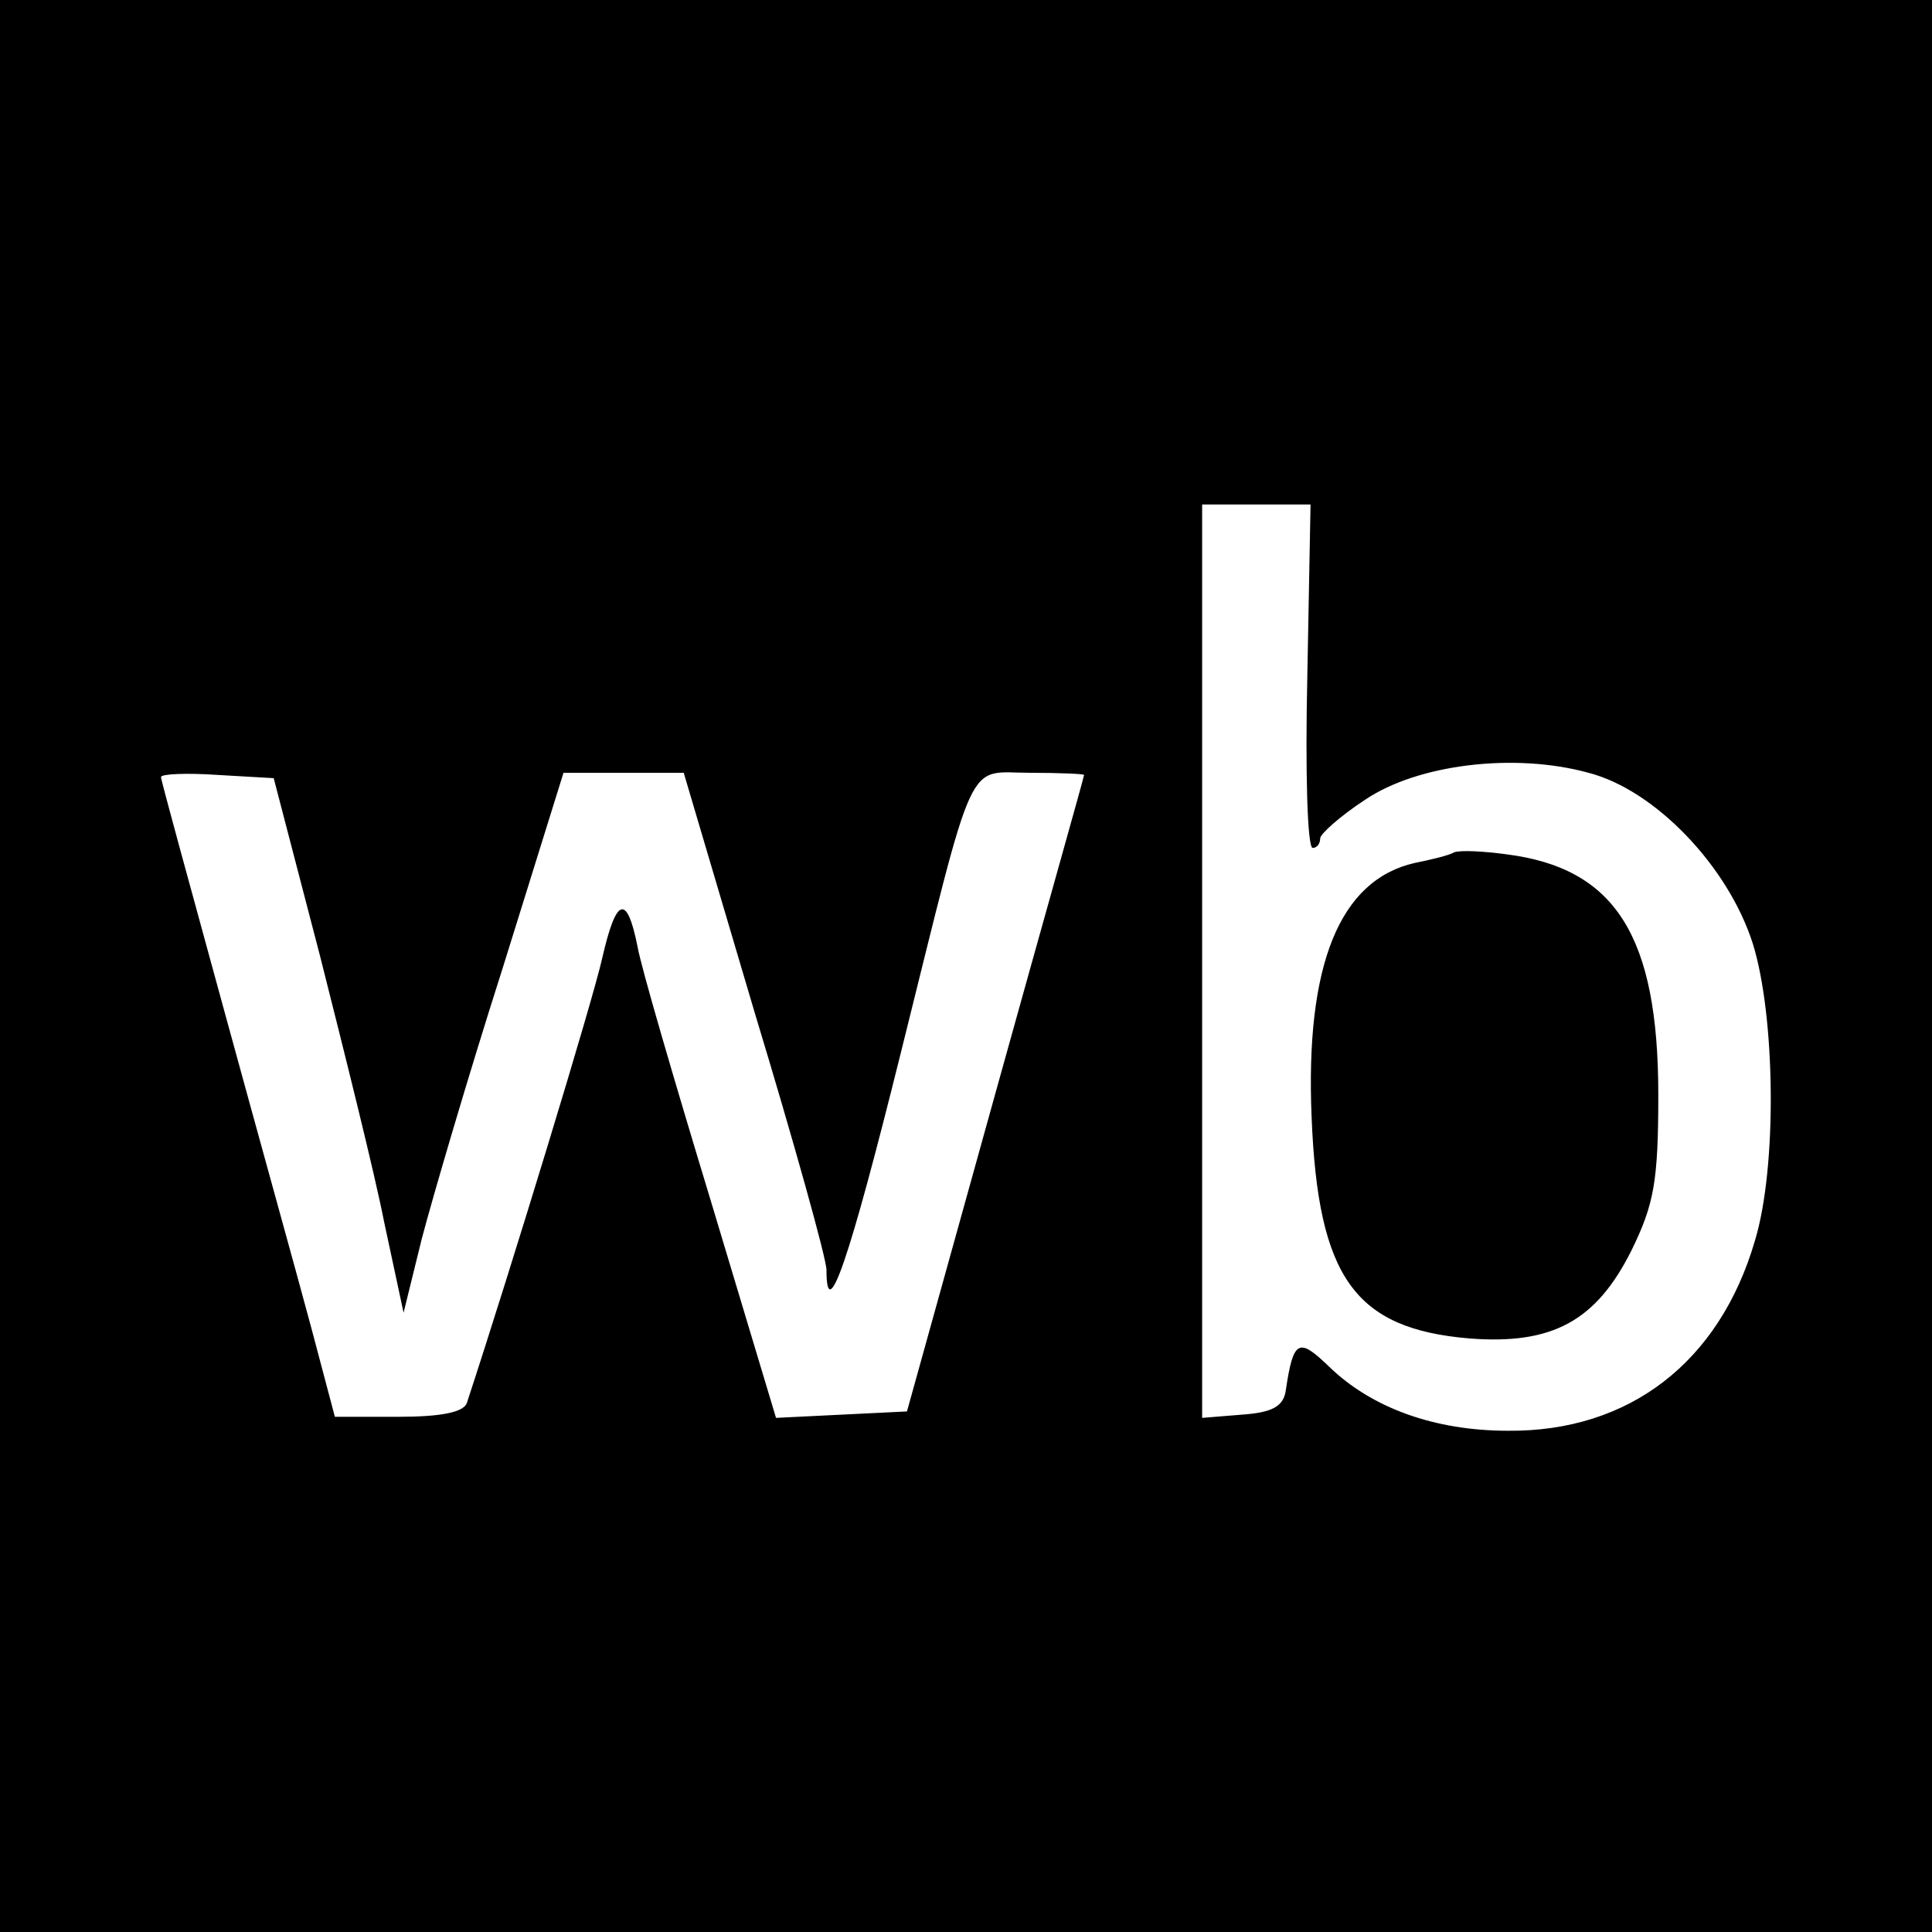
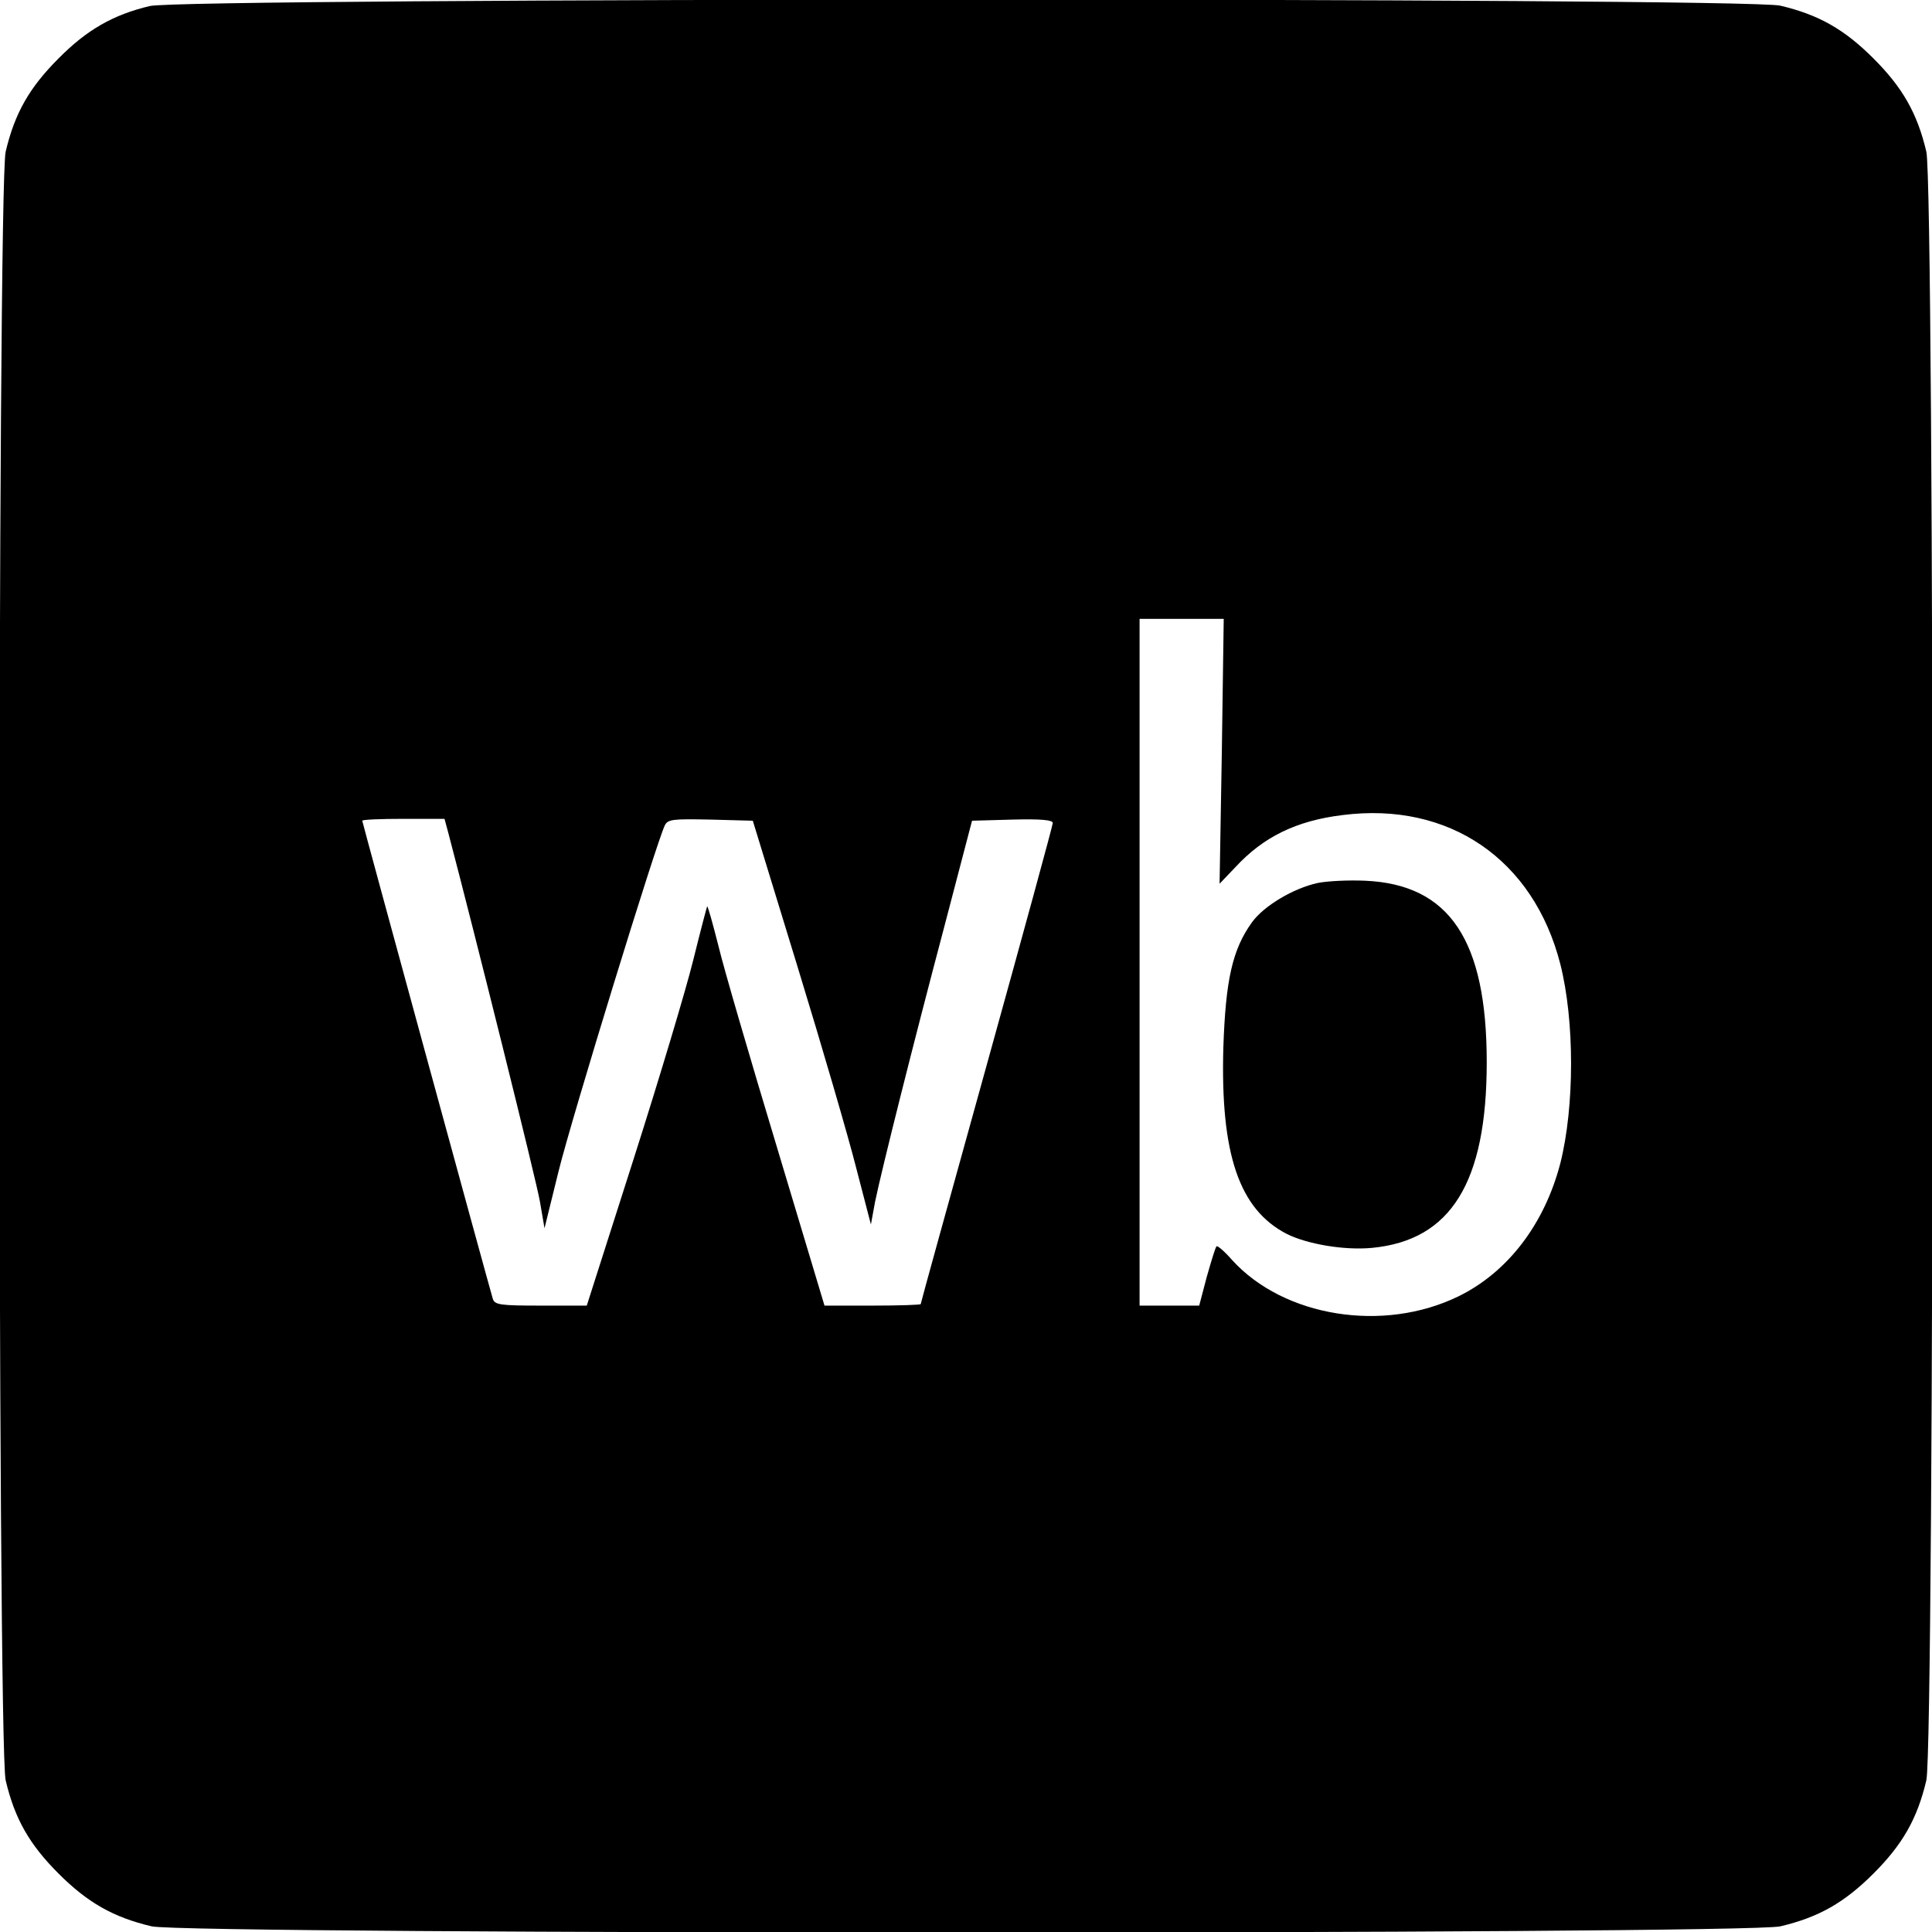
- <svg xmlns="http://www.w3.org/2000/svg" version="1.0" width="180pt" height="180pt" viewBox="0 0 180 180" preserveAspectRatio="xMidYMid meet">
-   <g transform="translate(0,180) scale(0.1,-0.1)" fill="#000000" stroke="none">
-     <path d="M0 900 l0 -900 900 0 900 0 0 900 0 900 -900 0 -900 0 0 -900z m1218 270 c-2 -88 0 -160 5 -160 4 0 7 4 7 9 0 4 19 21 42 36 49 33 139 44 208 25 62 -16 130 -87 153 -159 21 -67 23 -208 2 -277 -33 -113 -117 -178 -230 -177 -68 0 -127 21 -167 60 -28 27 -33 25 -40 -22 -2 -15 -12 -21 -41 -23 l-37 -3 0 425 0 426 51 0 50 0 -3 -160z m-920 -260 c23 -91 51 -203 60 -249 l18 -84 17 69 c10 38 43 151 75 251 l57 183 56 0 56 0 66 -223 c37 -122 67 -230 67 -240 0 -53 21 8 69 201 71 285 60 262 121 262 27 0 50 -1 50 -2 0 -2 -38 -136 -83 -298 l-82 -295 -61 -3 -61 -3 -61 203 c-34 112 -65 218 -68 236 -10 50 -20 46 -33 -11 -9 -40 -84 -286 -126 -414 -3 -9 -25 -13 -64 -13 l-59 0 -22 83 c-12 45 -49 178 -81 295 -32 117 -59 215 -59 218 0 3 24 4 53 2 l52 -3 43 -165z" />
-     <path d="M1355 1006 c-5 -3 -22 -7 -37 -10 -70 -16 -102 -95 -96 -237 6 -149 40 -197 147 -206 77 -6 118 16 151 82 21 43 25 64 25 145 0 148 -40 211 -141 224 -22 3 -43 4 -49 2z" />
+ <svg xmlns="http://www.w3.org/2000/svg" version="1.0" width="512pt" height="512pt" viewBox="0 0 512 512" preserveAspectRatio="xMidYMid meet">
+   <g transform="translate(0,512) scale(0.1,-0.1)" fill="#000000" stroke="none">
+     <path d="M397 5104 c-97 -23 -167 -63 -242 -139 -77 -77 -116 -145 -140 -247 -22 -95 -22 -4221 0 -4316 24 -102 63 -170 140 -247 77 -77 145 -116 247 -140 95 -22 4221 -22 4316 0 102 24 170 63 247 140 77 77 116 145 140 247 22 95 22 4221 0 4316 -24 102 -63 170 -140 247 -77 77 -145 116 -247 140 -92 22 -4231 21 -4321 -1z m2841 -1975 l-6 -351 42 44 c74 80 161 123 284 138 282 36 506 -117 577 -395 38 -150 38 -377 0 -528 -42 -161 -139 -288 -269 -352 -200 -98 -464 -55 -601 96 -20 23 -39 39 -41 36 -3 -2 -14 -39 -26 -81 l-20 -76 -79 0 -79 0 0 910 0 910 112 0 111 0 -5 -351z m-2050 -216 c68 -258 234 -924 243 -978 l12 -70 37 150 c34 139 261 877 282 918 8 16 22 17 121 15 l112 -3 118 -385 c65 -212 135 -452 156 -535 l39 -150 11 60 c18 87 101 418 185 735 l72 275 107 3 c76 2 107 -1 107 -9 0 -6 -79 -295 -175 -641 -96 -346 -175 -631 -175 -634 0 -2 -57 -4 -127 -4 l-128 0 -127 423 c-70 232 -140 471 -154 530 -15 59 -28 106 -30 105 -1 -2 -18 -66 -37 -143 -19 -77 -90 -314 -158 -527 l-124 -388 -122 0 c-107 0 -122 2 -127 18 -12 40 -346 1263 -346 1267 0 3 49 5 109 5 l109 0 10 -37z" />
+     <path d="M3492 2780 c-64 -14 -142 -60 -174 -104 -52 -72 -70 -153 -76 -332 -8 -283 42 -429 168 -494 54 -27 152 -44 226 -37 209 20 304 173 304 492 0 324 -99 471 -322 481 -46 2 -102 -1 -126 -6z" />
  </g>
</svg>
